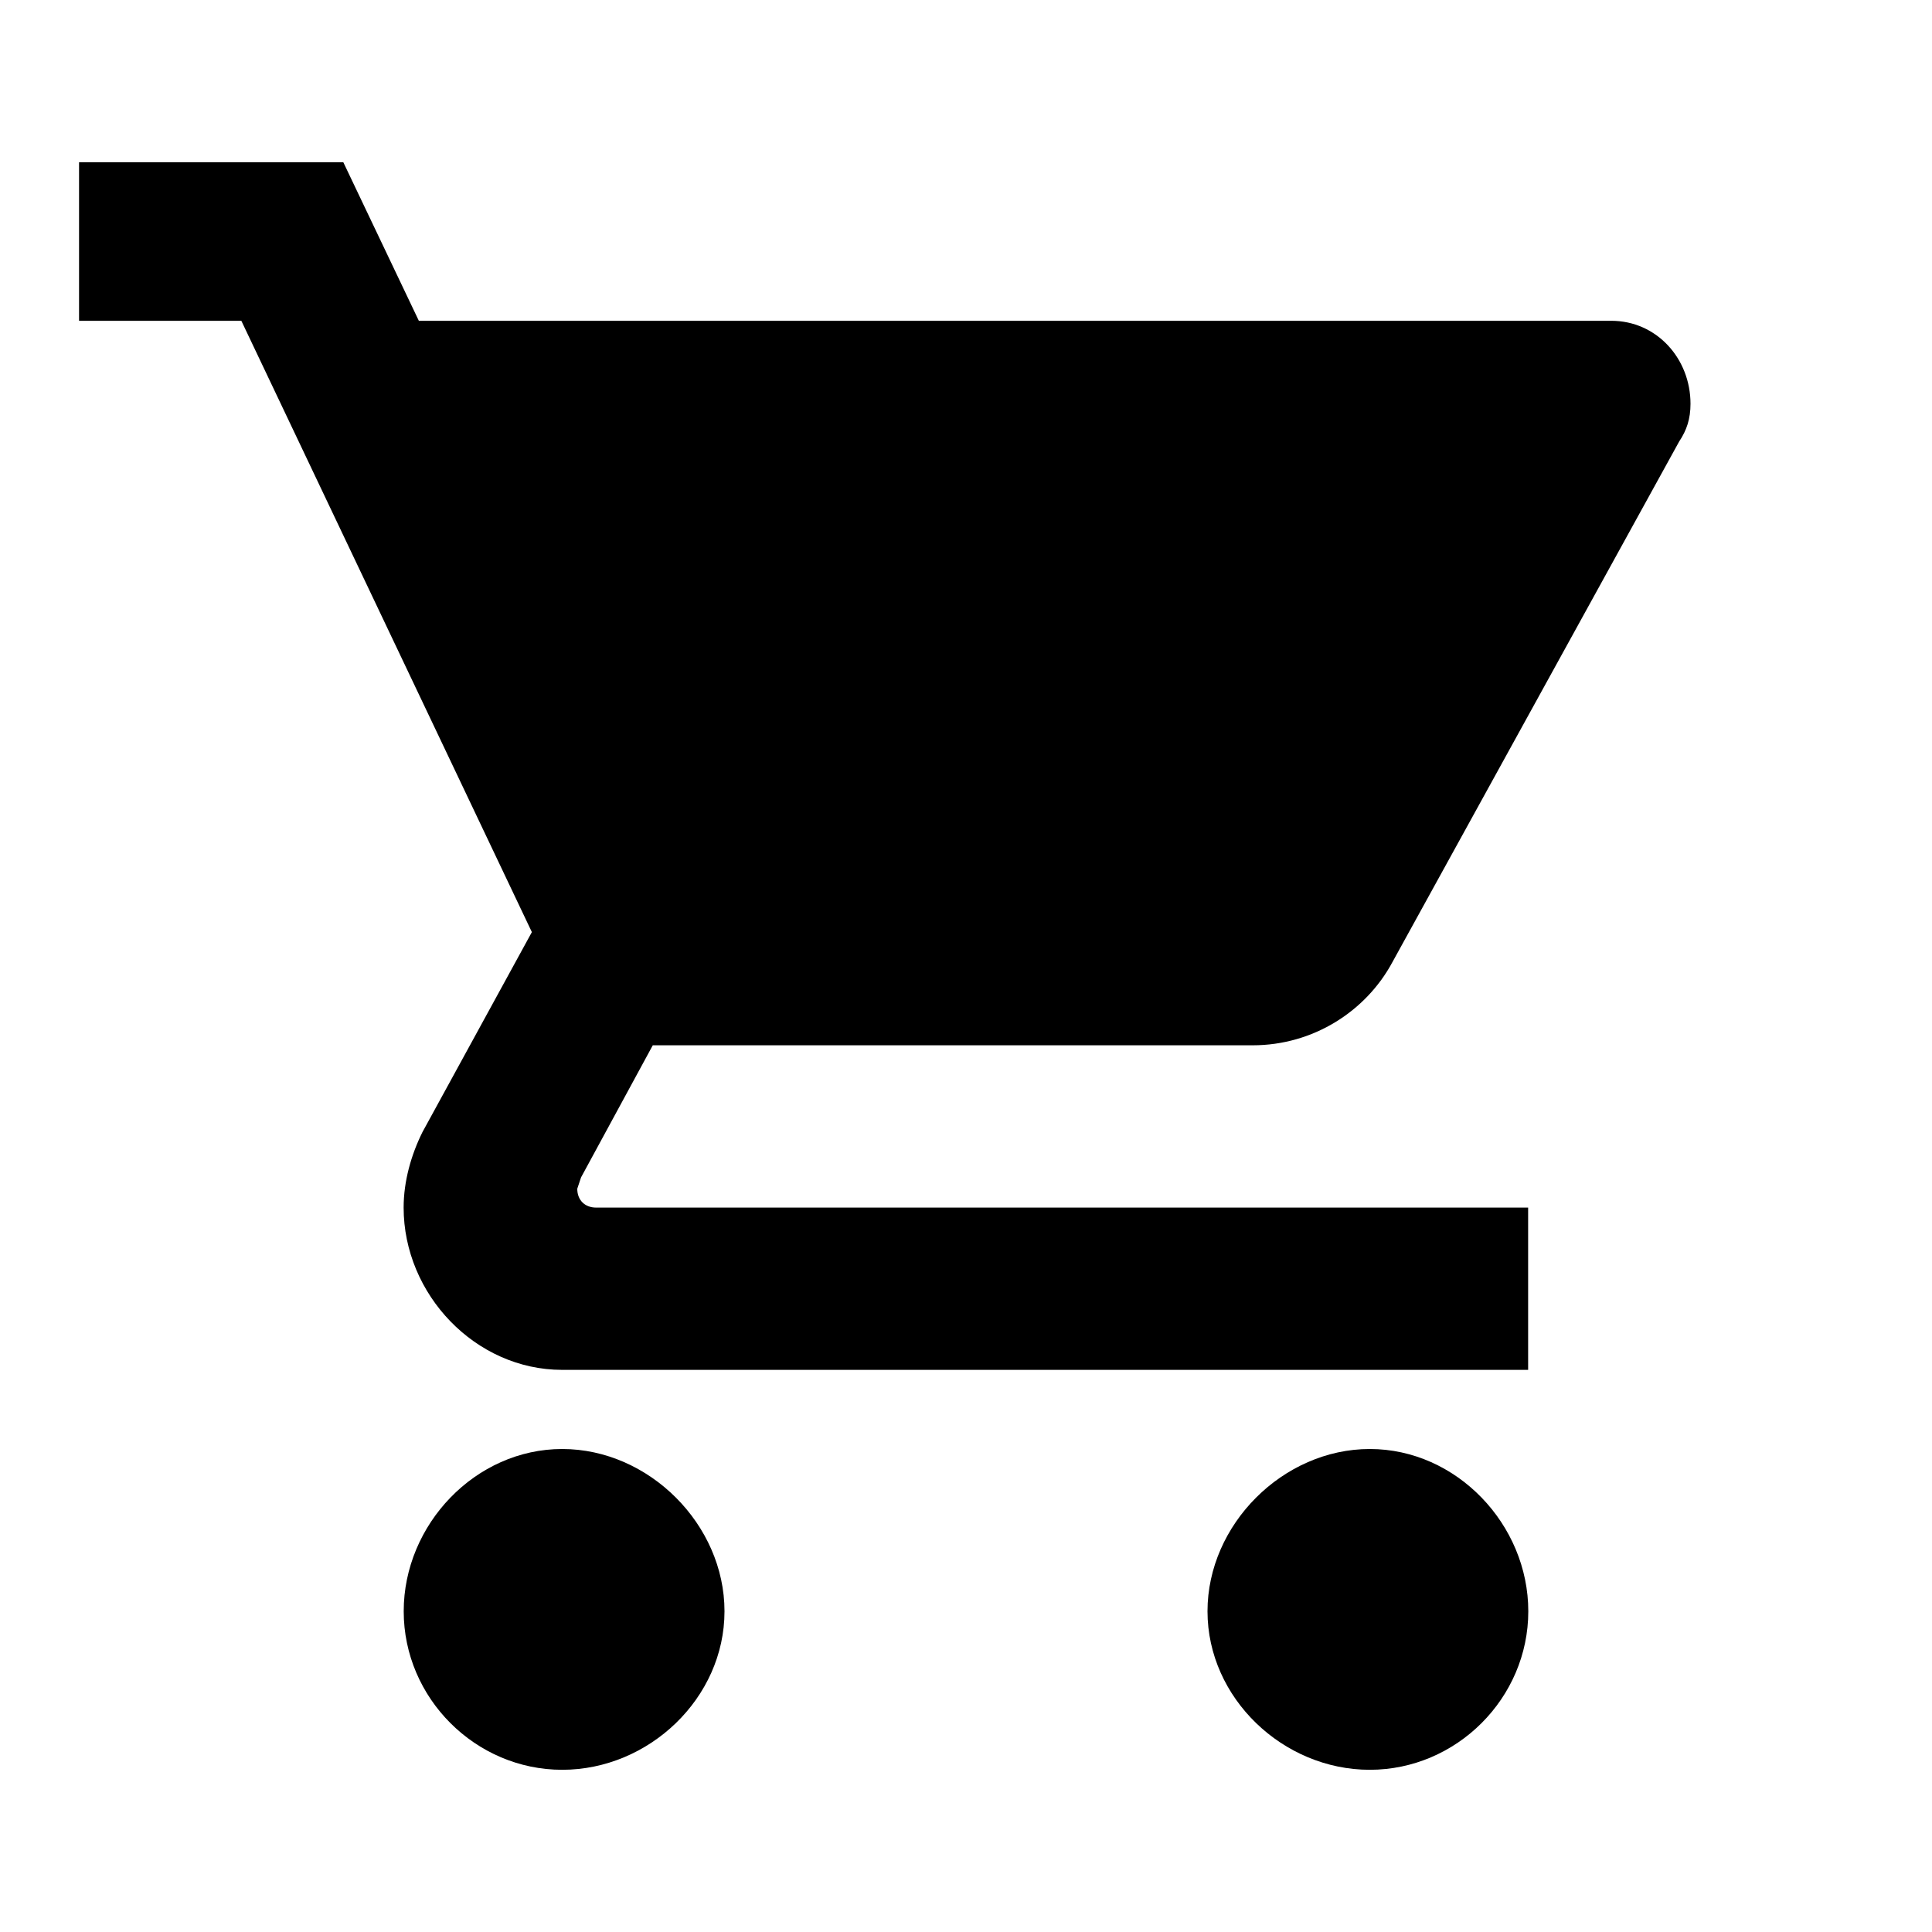
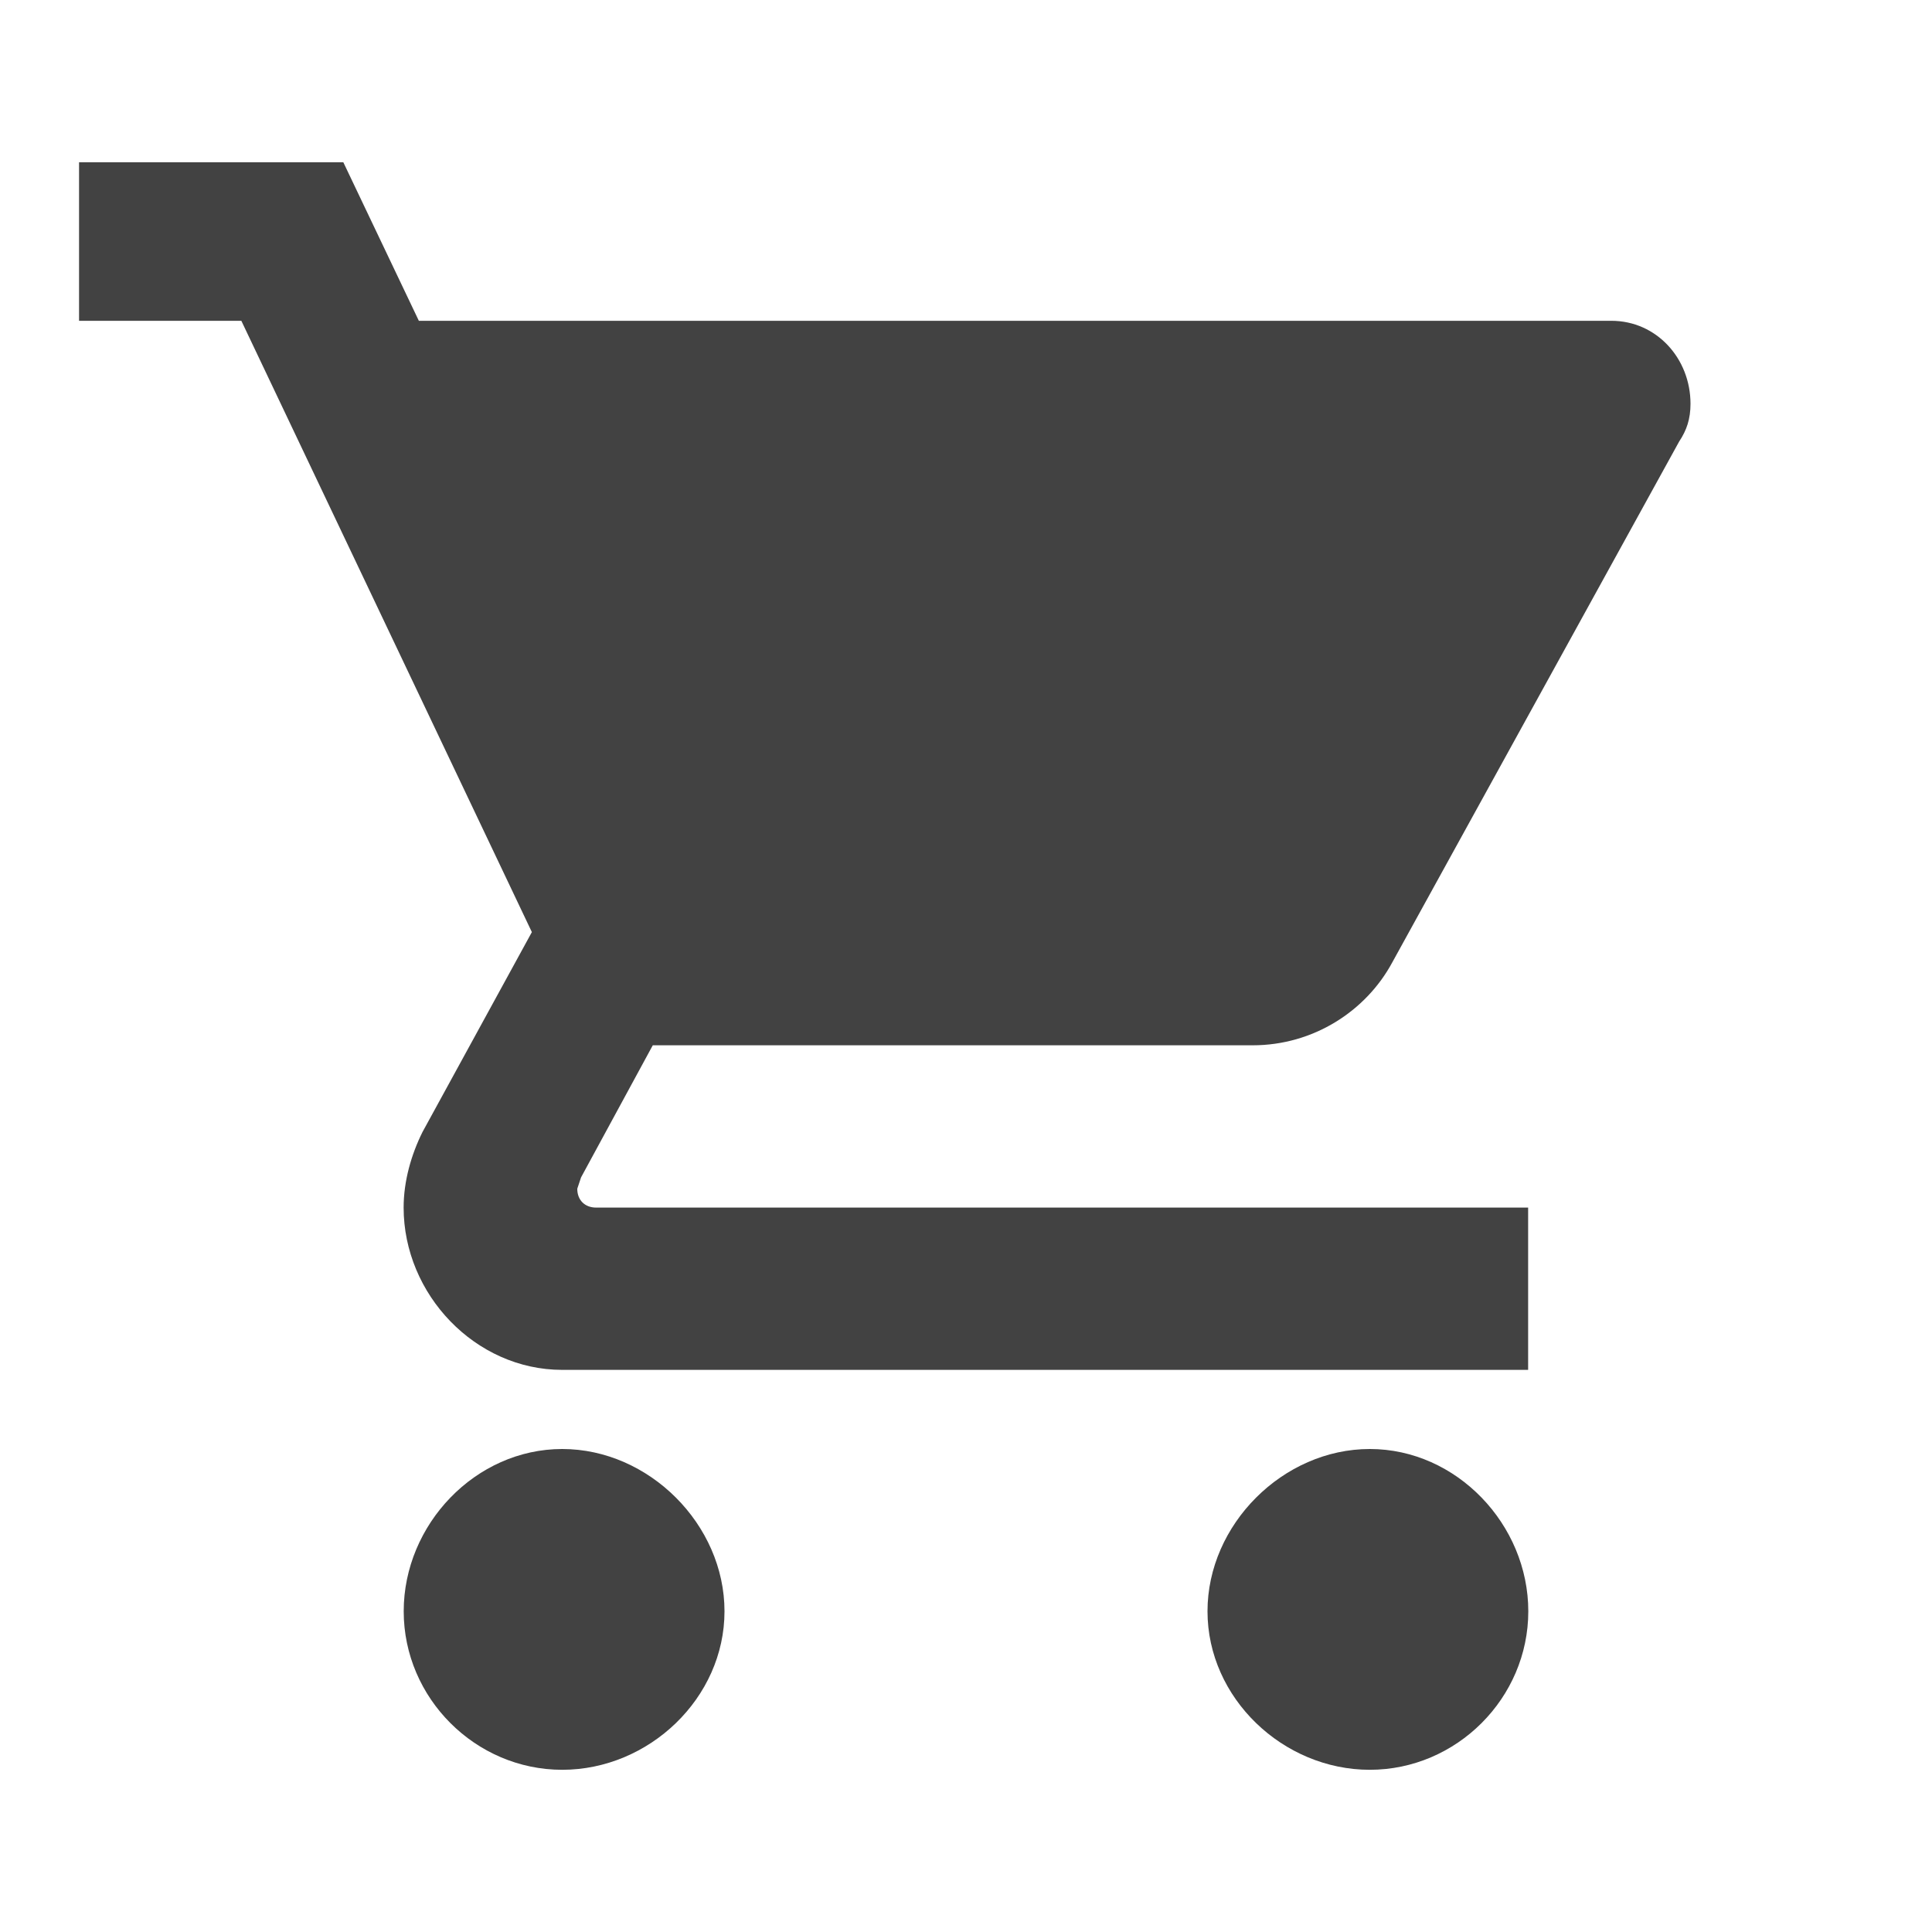
<svg xmlns="http://www.w3.org/2000/svg" version="1.1" width="24" height="24" viewBox="0 0 24 24">
-   <path fill="#000" d="M17.016 18c1.078 0 1.969 0.938 1.969 2.016s-0.891 1.969-1.969 1.969-2.016-0.891-2.016-1.969 0.938-2.016 2.016-2.016zM0.984 2.016h3.281l0.938 1.969h14.813c0.563 0 0.984 0.469 0.984 1.031 0 0.188-0.047 0.328-0.141 0.469l-3.563 6.469c-0.328 0.609-0.984 1.031-1.734 1.031h-7.453l-0.891 1.641-0.047 0.141c0 0.141 0.094 0.234 0.234 0.234h11.578v2.016h-12c-1.078 0-1.969-0.938-1.969-2.016 0-0.328 0.094-0.656 0.234-0.938l1.359-2.484-3.609-7.594h-2.016v-1.969zM6.984 18c1.078 0 2.016 0.938 2.016 2.016s-0.938 1.969-2.016 1.969-1.969-0.891-1.969-1.969 0.891-2.016 1.969-2.016z" />
+   <path fill="#424242" d="M17.016 18c1.078 0 1.969 0.938 1.969 2.016s-0.891 1.969-1.969 1.969-2.016-0.891-2.016-1.969 0.938-2.016 2.016-2.016zM0.984 2.016h3.281l0.938 1.969h14.813c0.563 0 0.984 0.469 0.984 1.031 0 0.188-0.047 0.328-0.141 0.469l-3.563 6.469c-0.328 0.609-0.984 1.031-1.734 1.031h-7.453l-0.891 1.641-0.047 0.141c0 0.141 0.094 0.234 0.234 0.234h11.578v2.016h-12c-1.078 0-1.969-0.938-1.969-2.016 0-0.328 0.094-0.656 0.234-0.938l1.359-2.484-3.609-7.594h-2.016v-1.969zM6.984 18c1.078 0 2.016 0.938 2.016 2.016s-0.938 1.969-2.016 1.969-1.969-0.891-1.969-1.969 0.891-2.016 1.969-2.016z" />
</svg>
